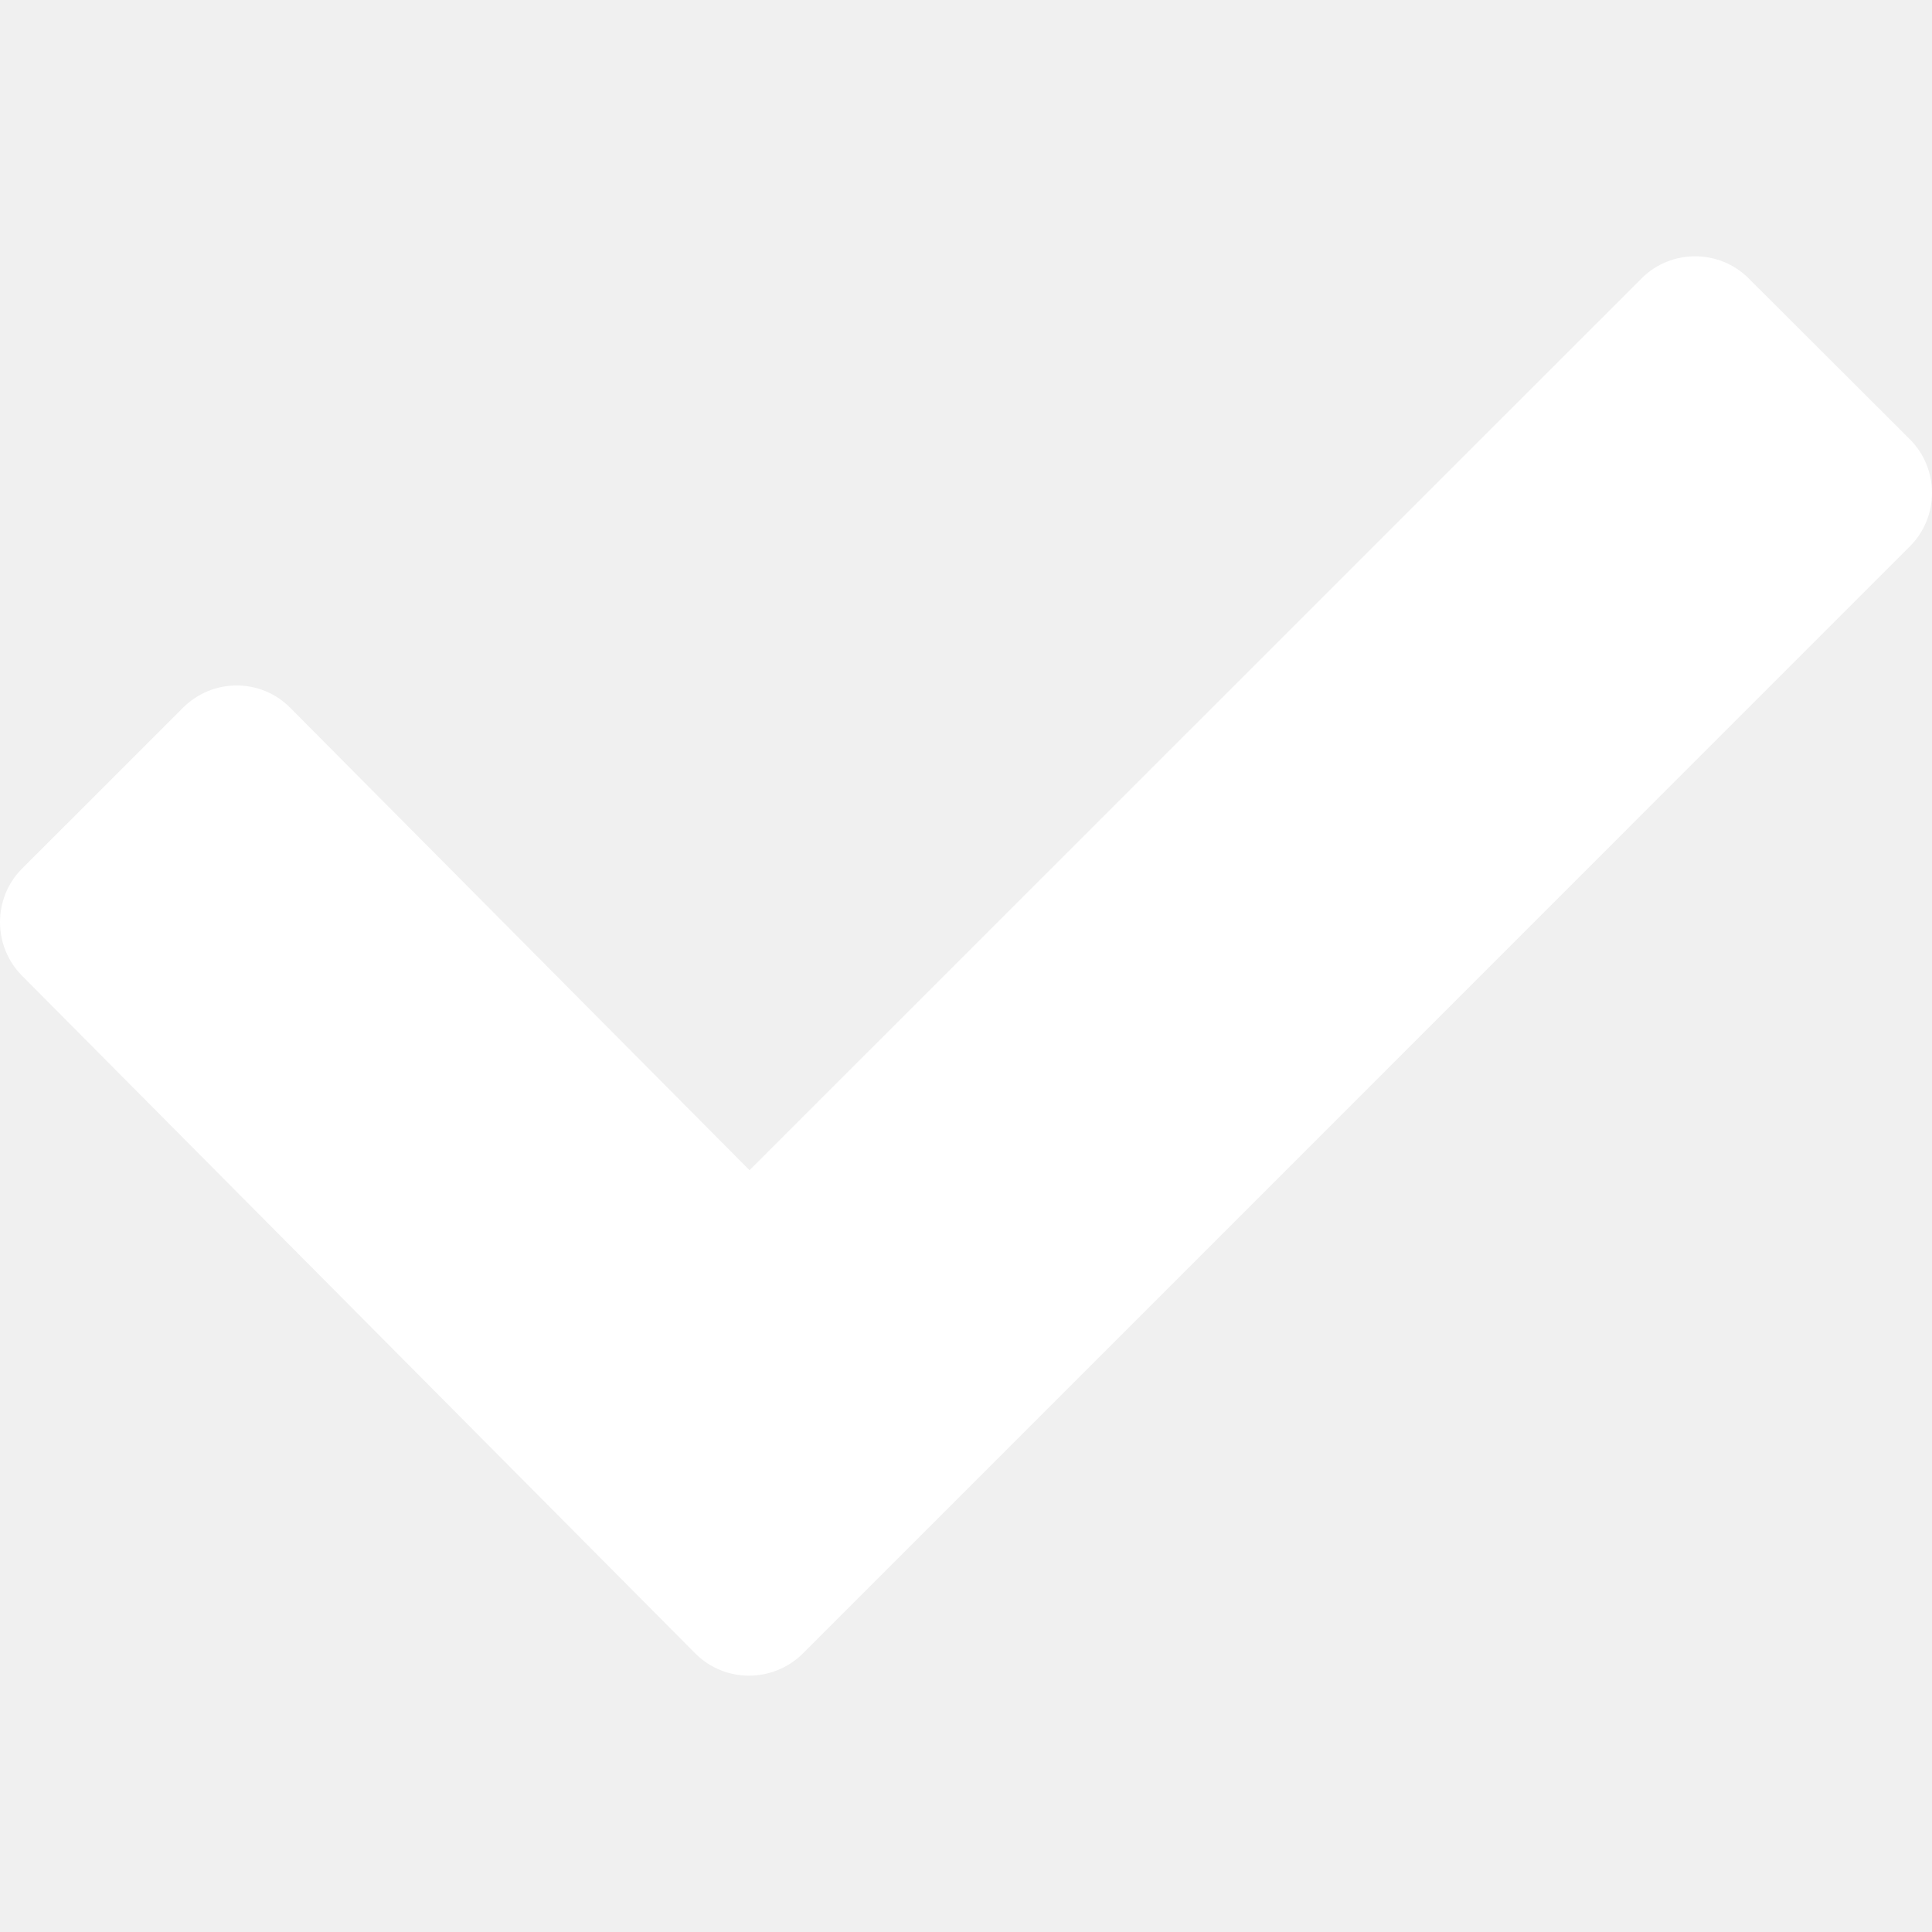
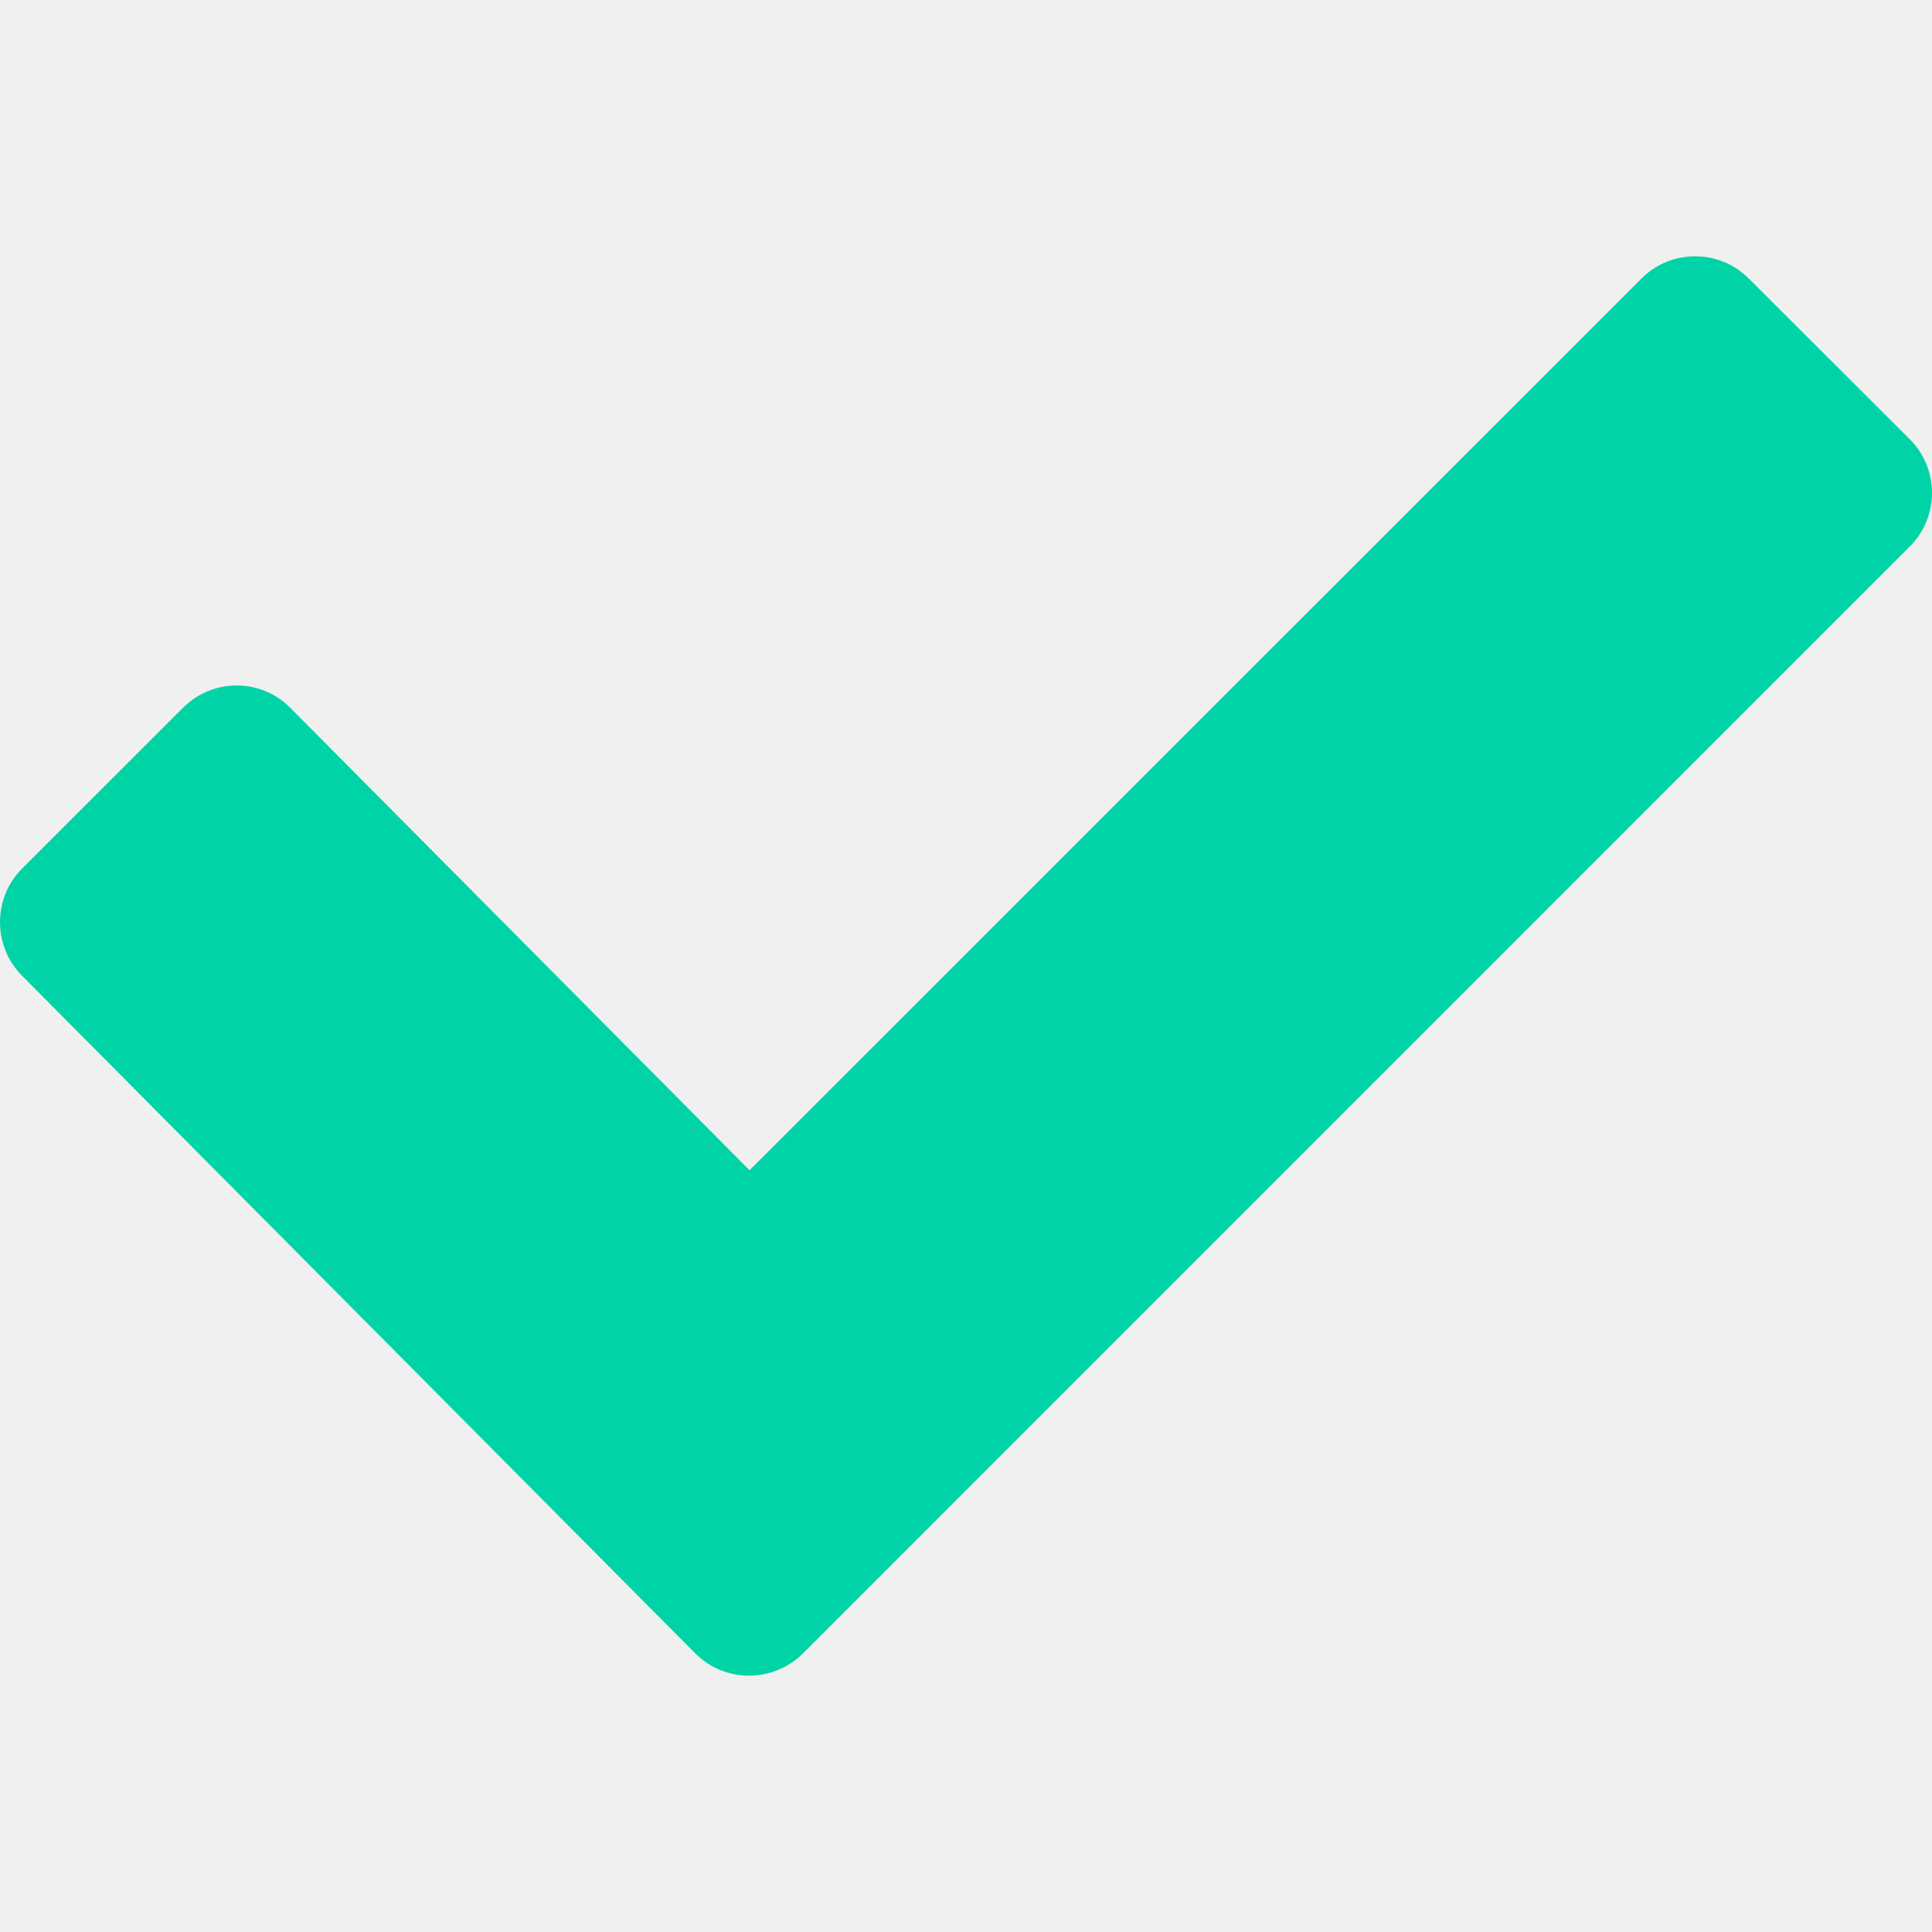
<svg xmlns="http://www.w3.org/2000/svg" height="800px" width="800px" version="1.1" id="Capa_1" viewBox="0 0 17.837 17.837" xml:space="preserve">
  <g>
-     <path style="fill:#fff;" d="M16.145,2.571c-0.272-0.273-0.718-0.273-0.99,0L6.92,10.804l-4.241-4.27   c-0.272-0.274-0.715-0.274-0.989,0L0.204,8.019c-0.272,0.271-0.272,0.717,0,0.99l6.217,6.258c0.272,0.271,0.715,0.271,0.99,0   L17.63,5.047c0.276-0.273,0.276-0.72,0-0.994L16.145,2.571z" />
+     <path style="fill:#00d4a6;" d="M16.145,2.571c-0.272-0.273-0.718-0.273-0.99,0L6.92,10.804l-4.241-4.27   c-0.272-0.274-0.715-0.274-0.989,0L0.204,8.019c-0.272,0.271-0.272,0.717,0,0.99l6.217,6.258c0.272,0.271,0.715,0.271,0.99,0   L17.63,5.047c0.276-0.273,0.276-0.72,0-0.994L16.145,2.571z" />
  </g>
</svg>
